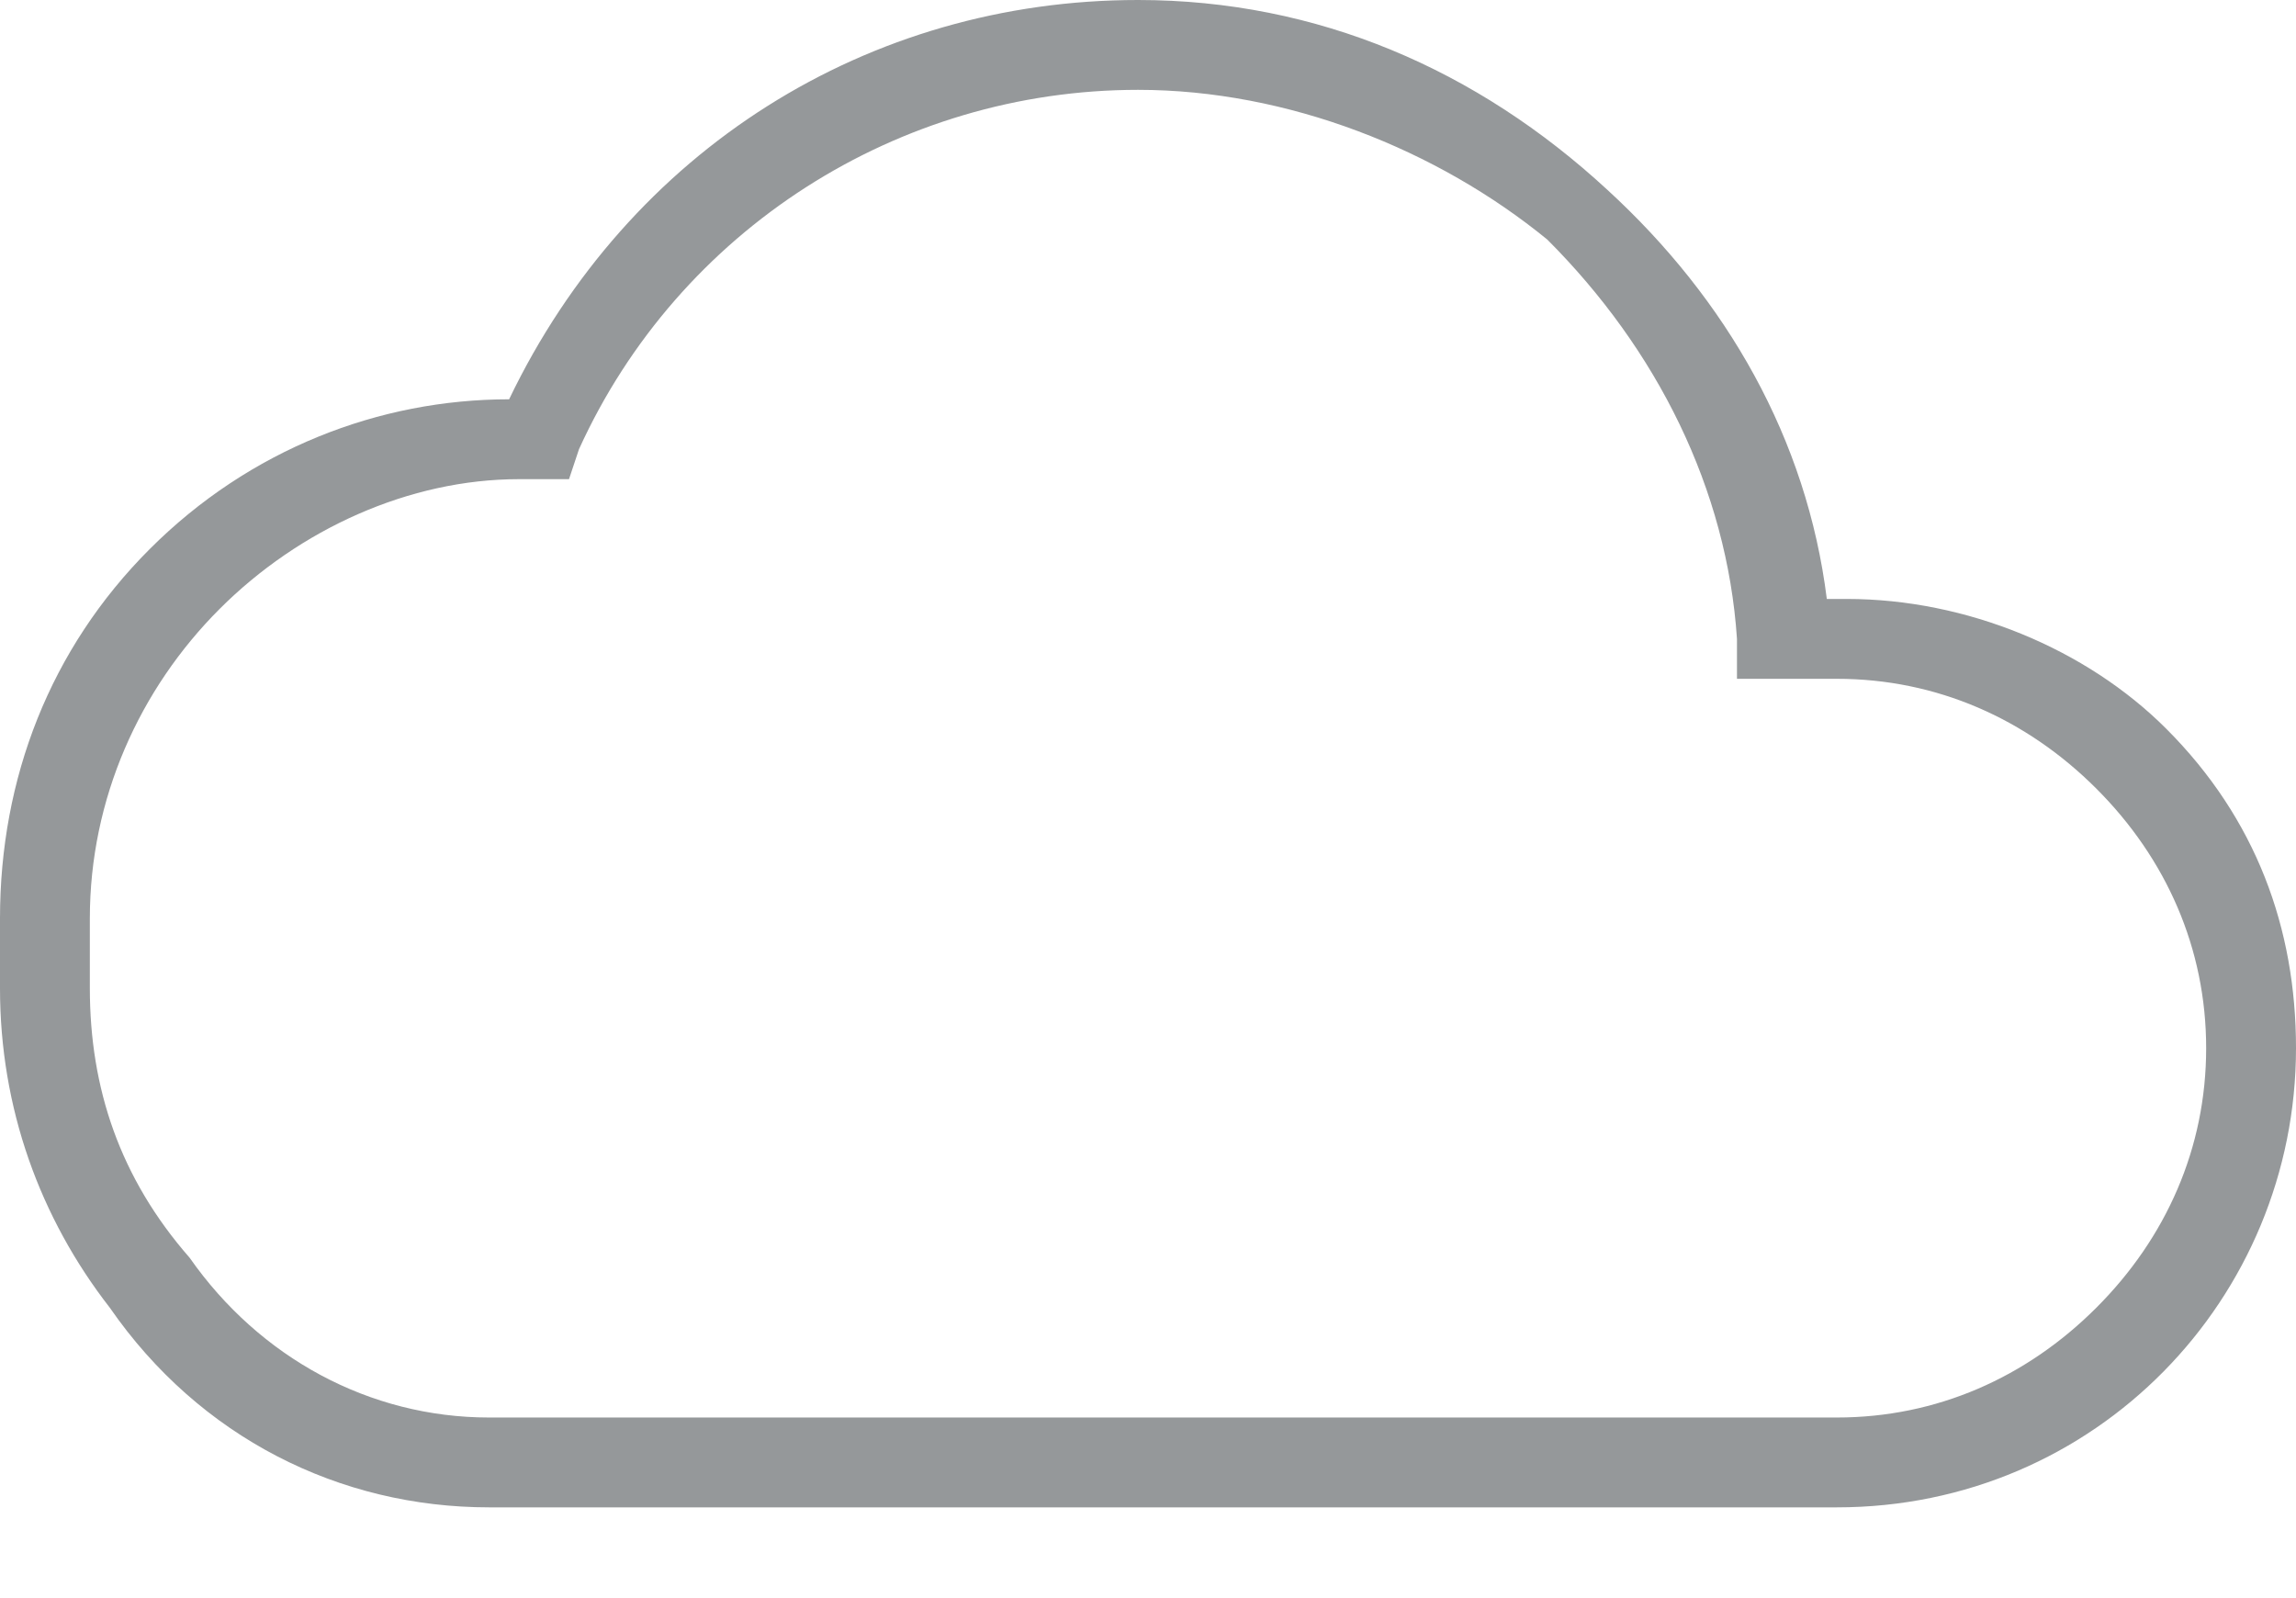
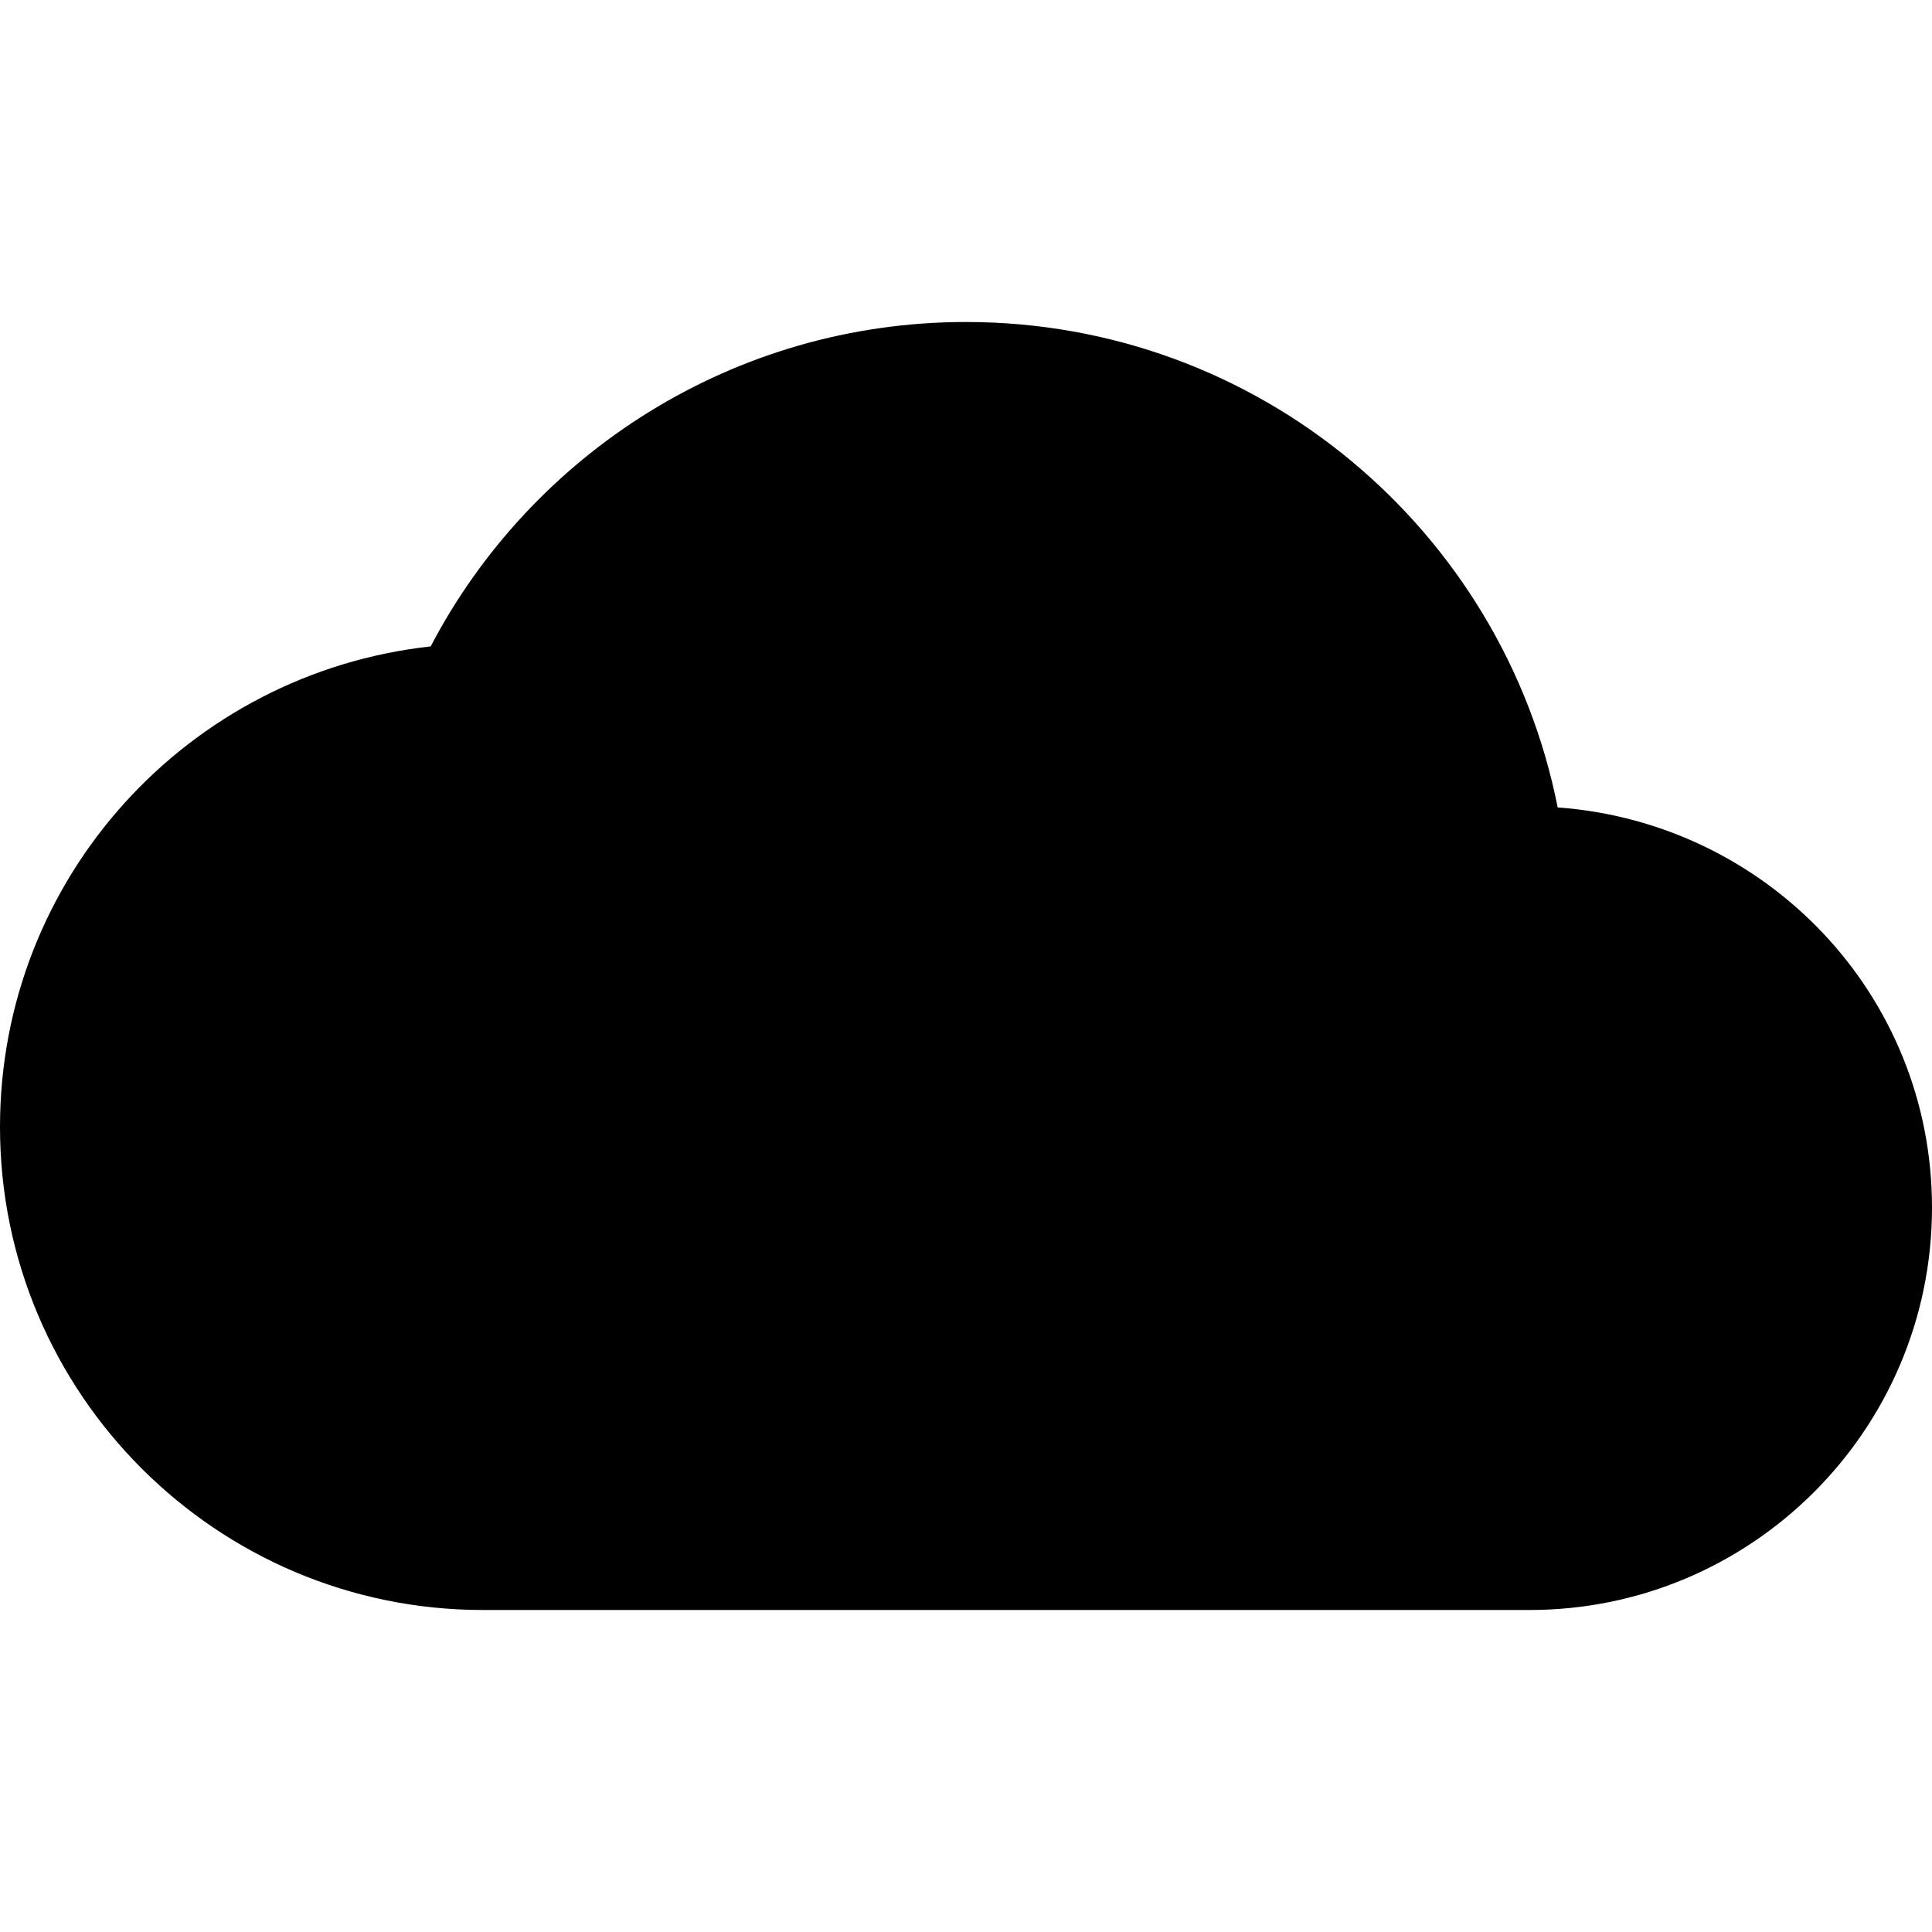
- <svg xmlns="http://www.w3.org/2000/svg" version="1.1" id="Calque_1" x="0px" y="0px" viewBox="0 0 23 16" style="enable-background:new 0 0 23 16;" xml:space="preserve">
-   <style type="text/css">
- 	.st0{fill:#95989A;}
- </style>
-   <g id="Client-vueJS">
-     <g id="Home" transform="translate(-14, -217)">
-       <g id="cloud" transform="translate(14, 217)">
-         <path id="Fill-1" class="st0" d="M11.4,0.9L11.4,0.9C9,0.9,6.8,2.3,5.8,4.5L5.7,4.8l-0.5,0C4.1,4.8,3,5.3,2.2,6.1S0.9,8,0.9,9.2     l0,0.7c0,1,0.3,1.9,1,2.7l0,0c0.7,1,1.8,1.6,3,1.6h0l13.5,0c1,0,1.9-0.4,2.6-1.1c0.7-0.7,1.1-1.6,1.1-2.6c0-1-0.4-1.9-1.1-2.6     c-0.7-0.7-1.6-1.1-2.6-1.1h0l-1,0l0-0.4c-0.1-1.5-0.8-2.9-1.9-4C14.4,1.5,12.9,0.9,11.4,0.9z M4.9,15.1c-1.5,0-2.9-0.7-3.8-2     C0.4,12.2,0,11.1,0,9.9l0-0.7c0-1.4,0.5-2.7,1.5-3.7c1-1,2.3-1.5,3.6-1.5C6.3,1.5,8.7,0,11.4,0h0c1.8,0,3.4,0.7,4.7,1.9     C17.3,3,18.1,4.4,18.3,6l0.2,0h0c1.2,0,2.4,0.5,3.2,1.3c0.9,0.9,1.3,2,1.3,3.2c0,2.5-2,4.6-4.6,4.6L4.9,15.1L4.9,15.1z" />
-       </g>
-     </g>
-   </g>
+ <svg xmlns="http://www.w3.org/2000/svg" version="1.1" width="24" height="24" viewBox="0 0 24 24">
+   <path d="M19.35,10.03C18.67,6.59 15.64,4 12,4C9.11,4 6.6,5.64 5.35,8.03C2.34,8.36 0,10.9 0,14C0,17.31 2.69,20 6,20H19C21.76,20 24,17.76 24,15C24,12.36 21.95,10.22 19.35,10.03Z" />
</svg>
